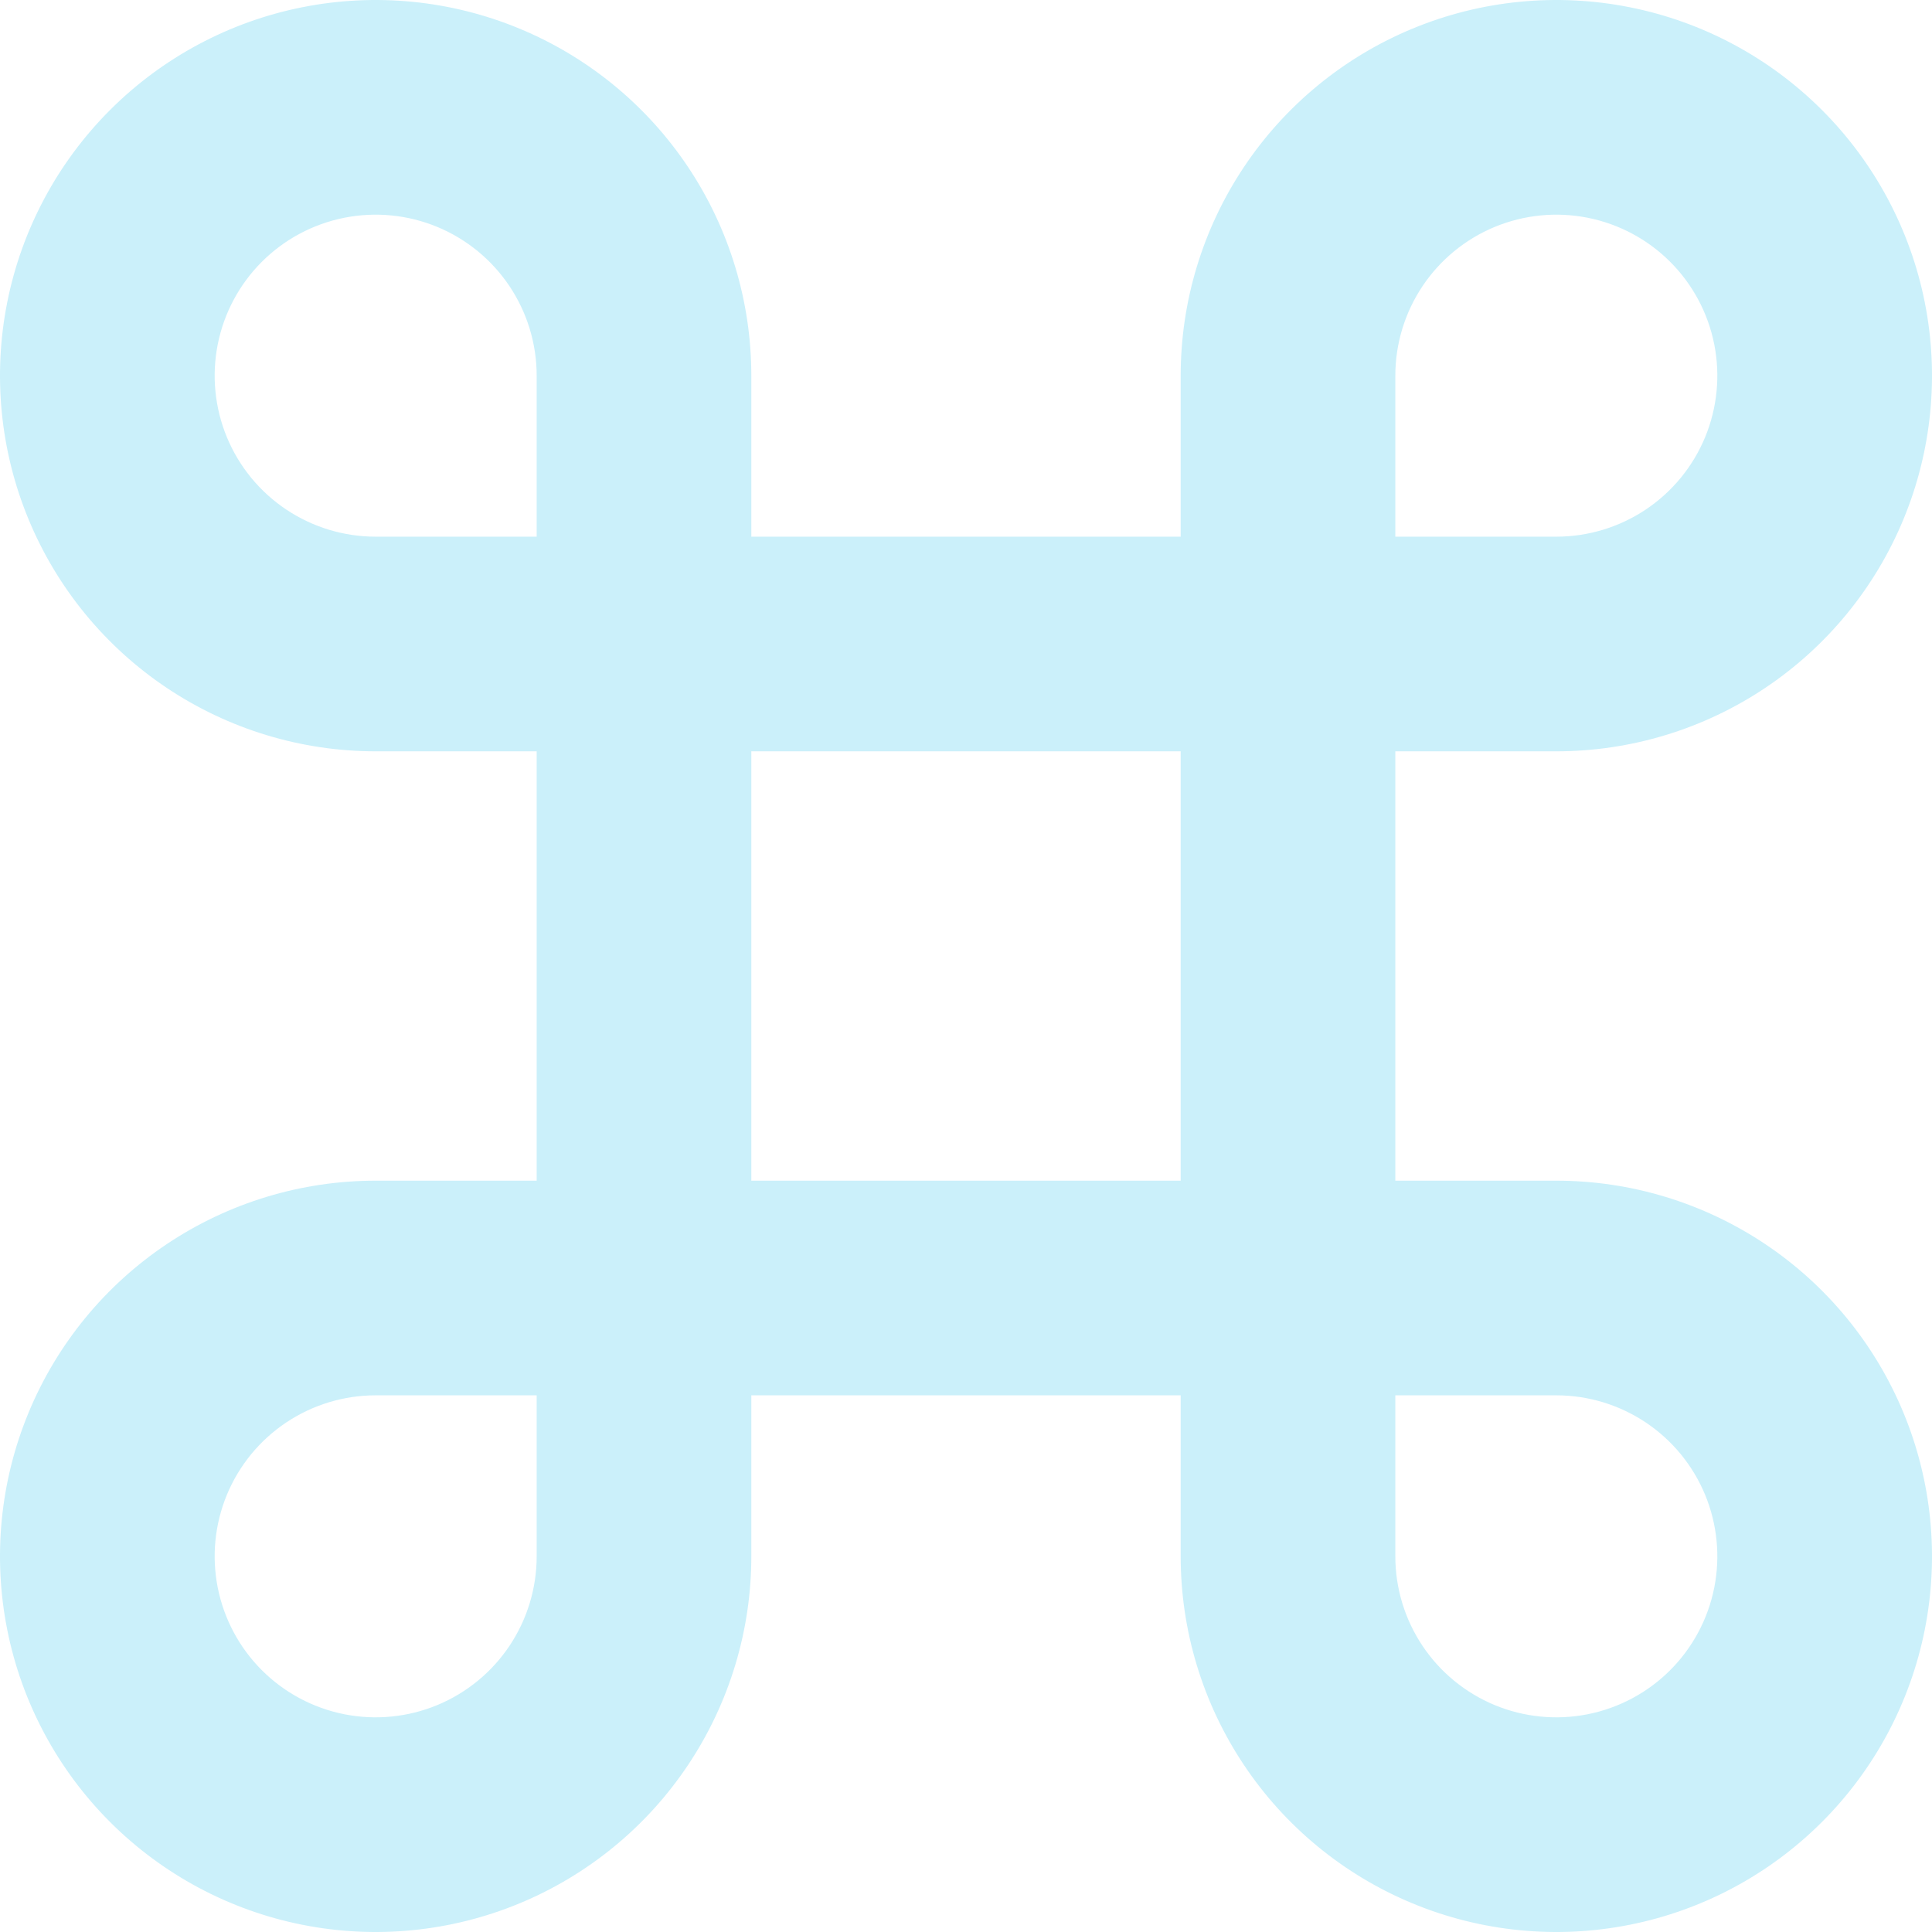
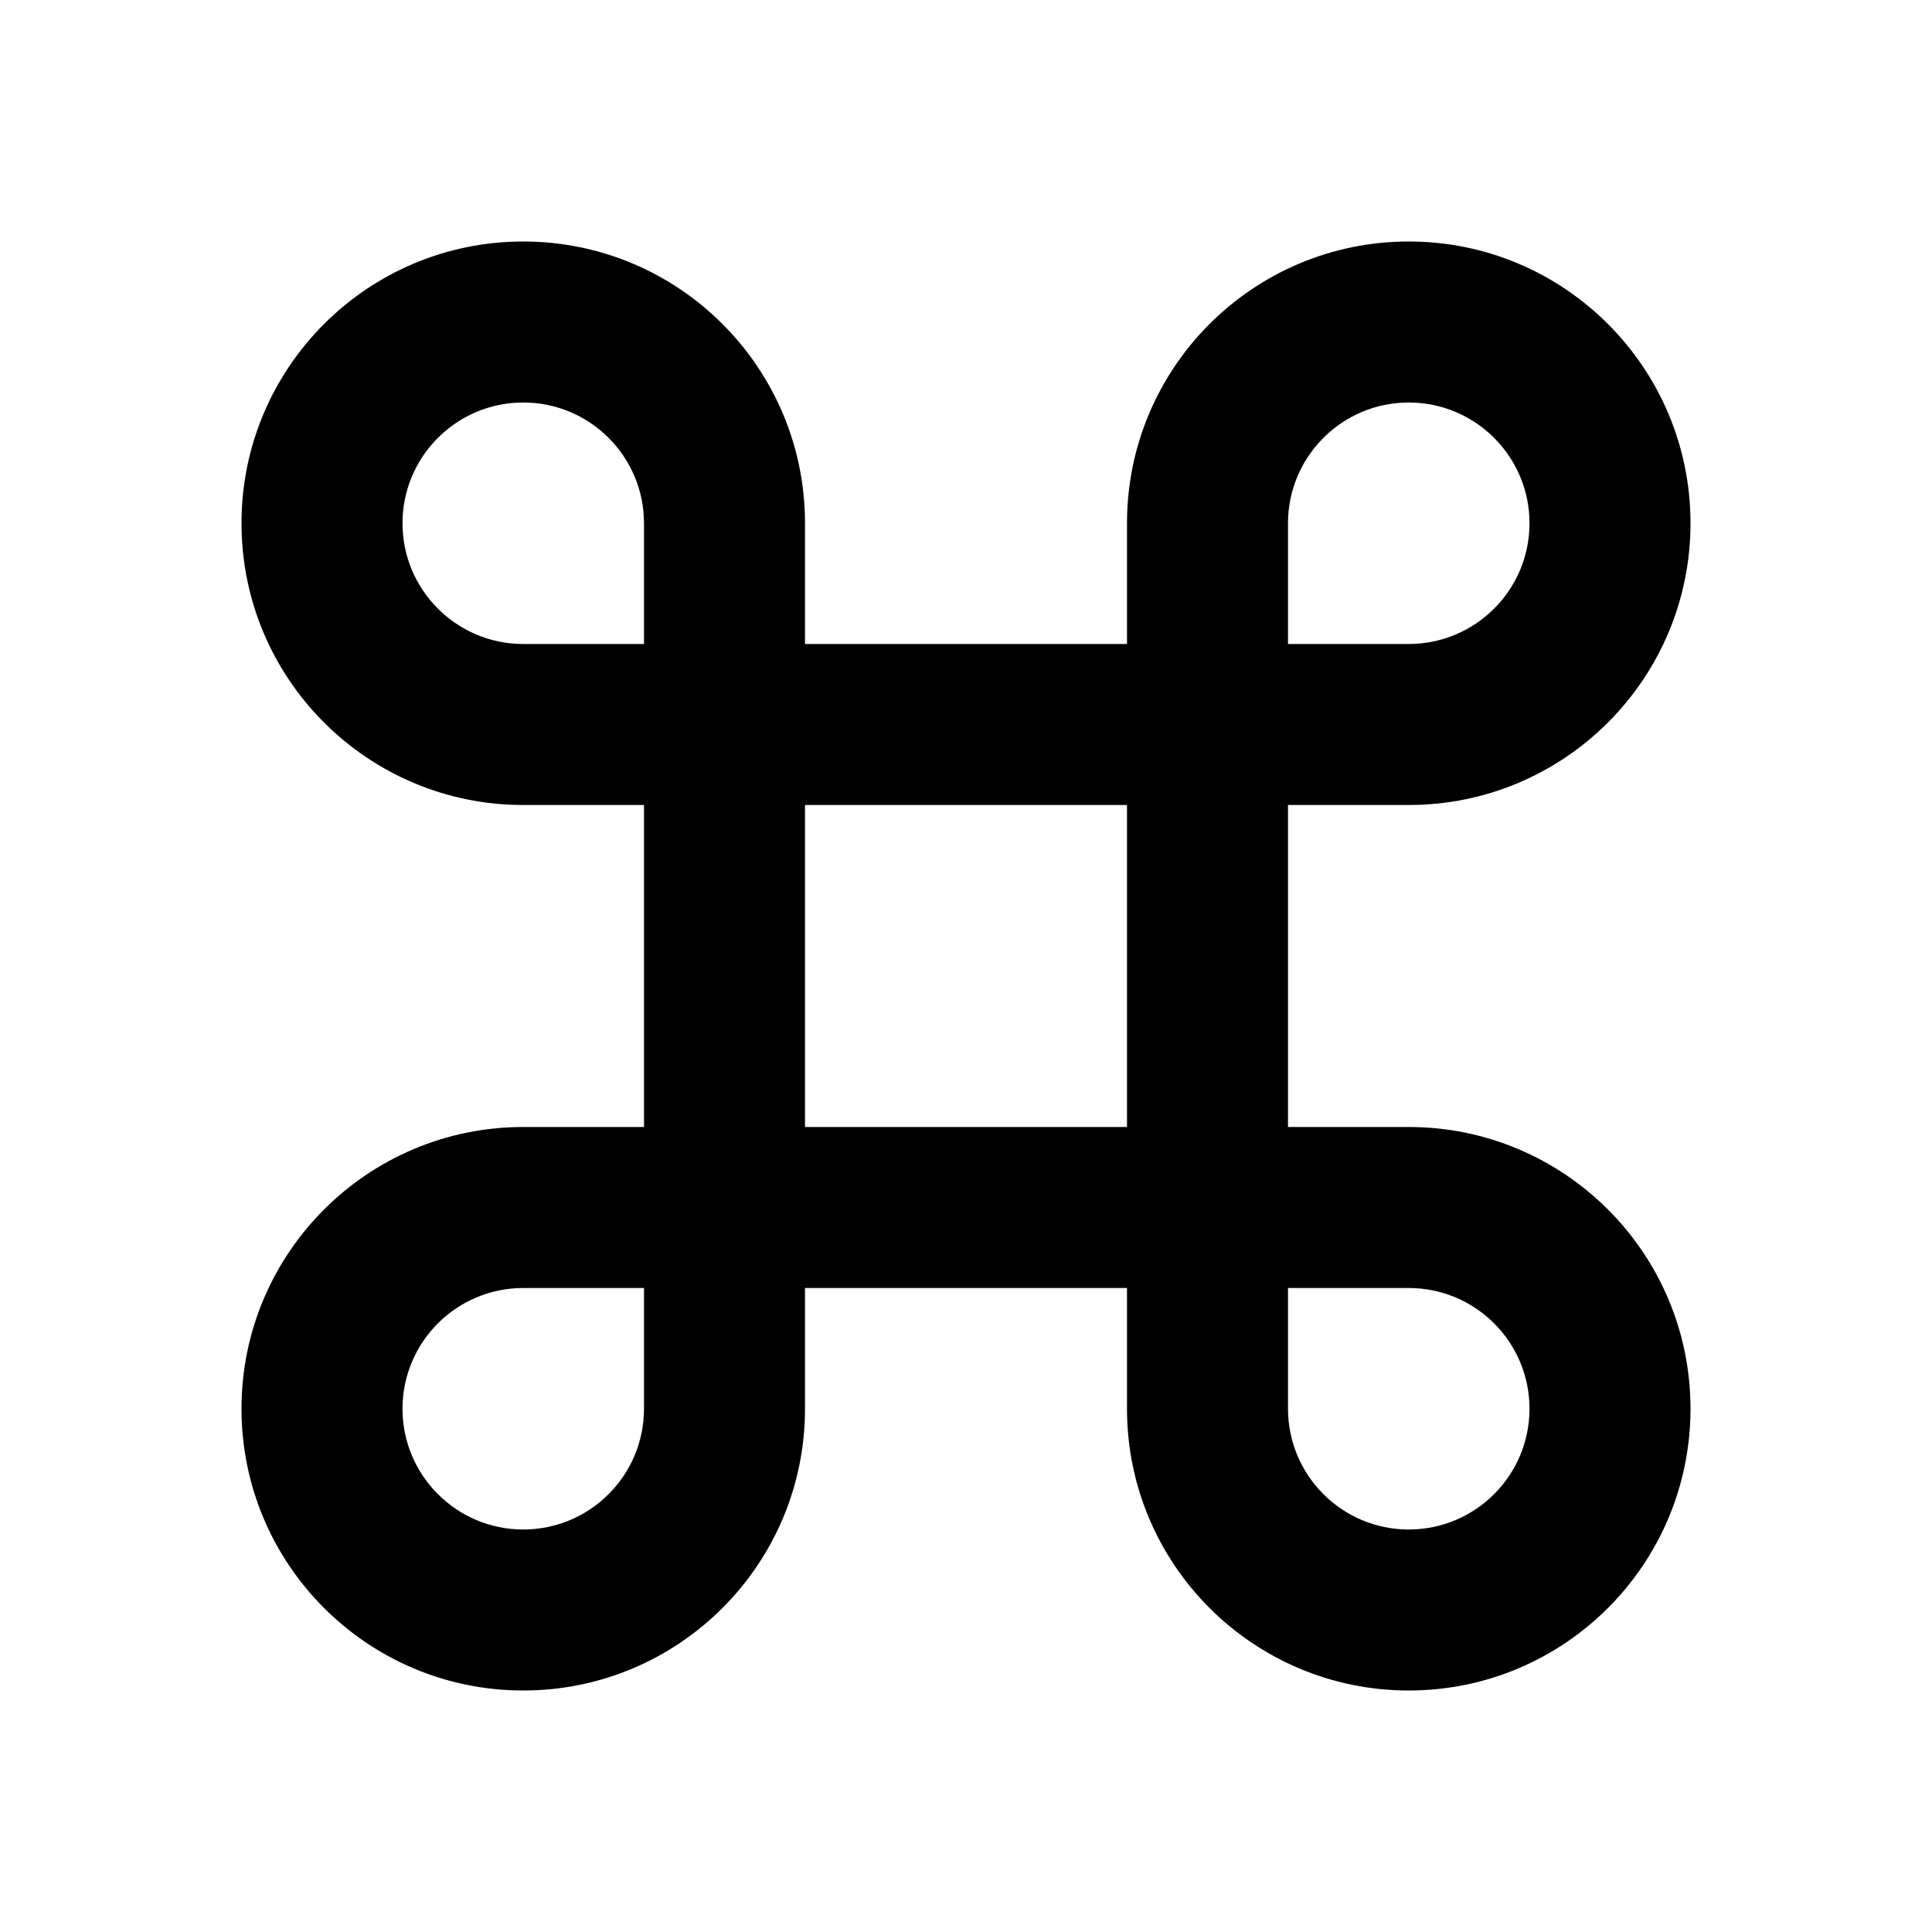
- <svg xmlns="http://www.w3.org/2000/svg" width="60" height="60" viewBox="0 0 60 60" fill="none">
-   <path d="M23.333 16.667H36.667V11.667C36.667 9.359 37.351 7.104 38.633 5.185C39.915 3.266 41.737 1.771 43.869 0.888C46.001 0.005 48.346 -0.226 50.609 0.224C52.873 0.674 54.951 1.785 56.583 3.417C58.215 5.049 59.326 7.128 59.776 9.391C60.226 11.654 59.995 13.999 59.112 16.131C58.229 18.263 56.734 20.085 54.815 21.367C52.896 22.649 50.641 23.333 48.333 23.333H43.333V36.667H48.333C50.641 36.667 52.896 37.351 54.815 38.633C56.734 39.915 58.229 41.737 59.112 43.869C59.995 46.001 60.226 48.346 59.776 50.609C59.326 52.873 58.215 54.951 56.583 56.583C54.951 58.215 52.873 59.326 50.609 59.776C48.346 60.226 46.001 59.995 43.869 59.112C41.737 58.229 39.915 56.734 38.633 54.815C37.351 52.896 36.667 50.641 36.667 48.333V43.333H23.333V48.333C23.333 50.641 22.649 52.896 21.367 54.815C20.085 56.734 18.263 58.229 16.131 59.112C13.999 59.995 11.654 60.226 9.391 59.776C7.128 59.326 5.049 58.215 3.417 56.583C1.785 54.951 0.674 52.873 0.224 50.609C-0.226 48.346 0.005 46.001 0.888 43.869C1.771 41.737 3.266 39.915 5.185 38.633C7.104 37.351 9.359 36.667 11.667 36.667H16.667V23.333H11.667C9.359 23.333 7.104 22.649 5.185 21.367C3.266 20.085 1.771 18.263 0.888 16.131C0.005 13.999 -0.226 11.654 0.224 9.391C0.674 7.128 1.785 5.049 3.417 3.417C5.049 1.785 7.128 0.674 9.391 0.224C11.654 -0.226 13.999 0.005 16.131 0.888C18.263 1.771 20.085 3.266 21.367 5.185C22.649 7.104 23.333 9.359 23.333 11.667V16.667ZM16.667 16.667V11.667C16.667 10.678 16.373 9.711 15.824 8.889C15.275 8.067 14.494 7.426 13.58 7.047C12.666 6.669 11.661 6.57 10.691 6.763C9.721 6.956 8.83 7.432 8.131 8.131C7.432 8.83 6.956 9.721 6.763 10.691C6.57 11.661 6.669 12.666 7.047 13.58C7.426 14.494 8.067 15.275 8.889 15.824C9.711 16.373 10.678 16.667 11.667 16.667H16.667ZM16.667 43.333H11.667C10.678 43.333 9.711 43.627 8.889 44.176C8.067 44.725 7.426 45.506 7.047 46.42C6.669 47.334 6.57 48.339 6.763 49.309C6.956 50.279 7.432 51.17 8.131 51.869C8.83 52.568 9.721 53.044 10.691 53.237C11.661 53.43 12.666 53.331 13.58 52.953C14.494 52.574 15.275 51.933 15.824 51.111C16.373 50.289 16.667 49.322 16.667 48.333V43.333ZM43.333 16.667H48.333C49.322 16.667 50.289 16.373 51.111 15.824C51.933 15.275 52.574 14.494 52.953 13.58C53.331 12.666 53.43 11.661 53.237 10.691C53.044 9.721 52.568 8.83 51.869 8.131C51.17 7.432 50.279 6.956 49.309 6.763C48.339 6.57 47.334 6.669 46.42 7.047C45.506 7.426 44.725 8.067 44.176 8.889C43.627 9.711 43.333 10.678 43.333 11.667V16.667ZM43.333 43.333V48.333C43.333 49.322 43.627 50.289 44.176 51.111C44.725 51.933 45.506 52.574 46.42 52.953C47.334 53.331 48.339 53.43 49.309 53.237C50.279 53.044 51.17 52.568 51.869 51.869C52.568 51.17 53.044 50.279 53.237 49.309C53.43 48.339 53.331 47.334 52.953 46.42C52.574 45.506 51.933 44.725 51.111 44.176C50.289 43.627 49.322 43.333 48.333 43.333H43.333ZM23.333 23.333V36.667H36.667V23.333H23.333Z" fill="#CBF0FA" />
+ <svg xmlns="http://www.w3.org/2000/svg" viewBox="0 0 24 24" fill="currentColor">
+   <path d="M10 8H14V6.5C14 4.567 15.567 3 17.5 3C19.433 3 21 4.567 21 6.5C21 8.433 19.433 10 17.5 10H16V14H17.5C19.433 14 21 15.567 21 17.5C21 19.433 19.433 21 17.5 21C15.567 21 14 19.433 14 17.5V16H10V17.5C10 19.433 8.433 21 6.5 21C4.567 21 3 19.433 3 17.5C3 15.567 4.567 14 6.5 14H8V10H6.5C4.567 10 3 8.433 3 6.5C3 4.567 4.567 3 6.5 3C8.433 3 10 4.567 10 6.5V8ZM8 8V6.5C8 5.672 7.328 5 6.5 5C5.672 5 5 5.672 5 6.5C5 7.328 5.672 8 6.5 8H8ZM8 16H6.5C5.672 16 5 16.672 5 17.5C5 18.328 5.672 19 6.5 19C7.328 19 8 18.328 8 17.5V16ZM16 8H17.5C18.328 8 19 7.328 19 6.5C19 5.672 18.328 5 17.5 5C16.672 5 16 5.672 16 6.5V8ZM16 16V17.5C16 18.328 16.672 19 17.5 19C18.328 19 19 18.328 19 17.5C19 16.672 18.328 16 17.5 16H16ZM10 10V14H14V10H10Z" />
</svg>
